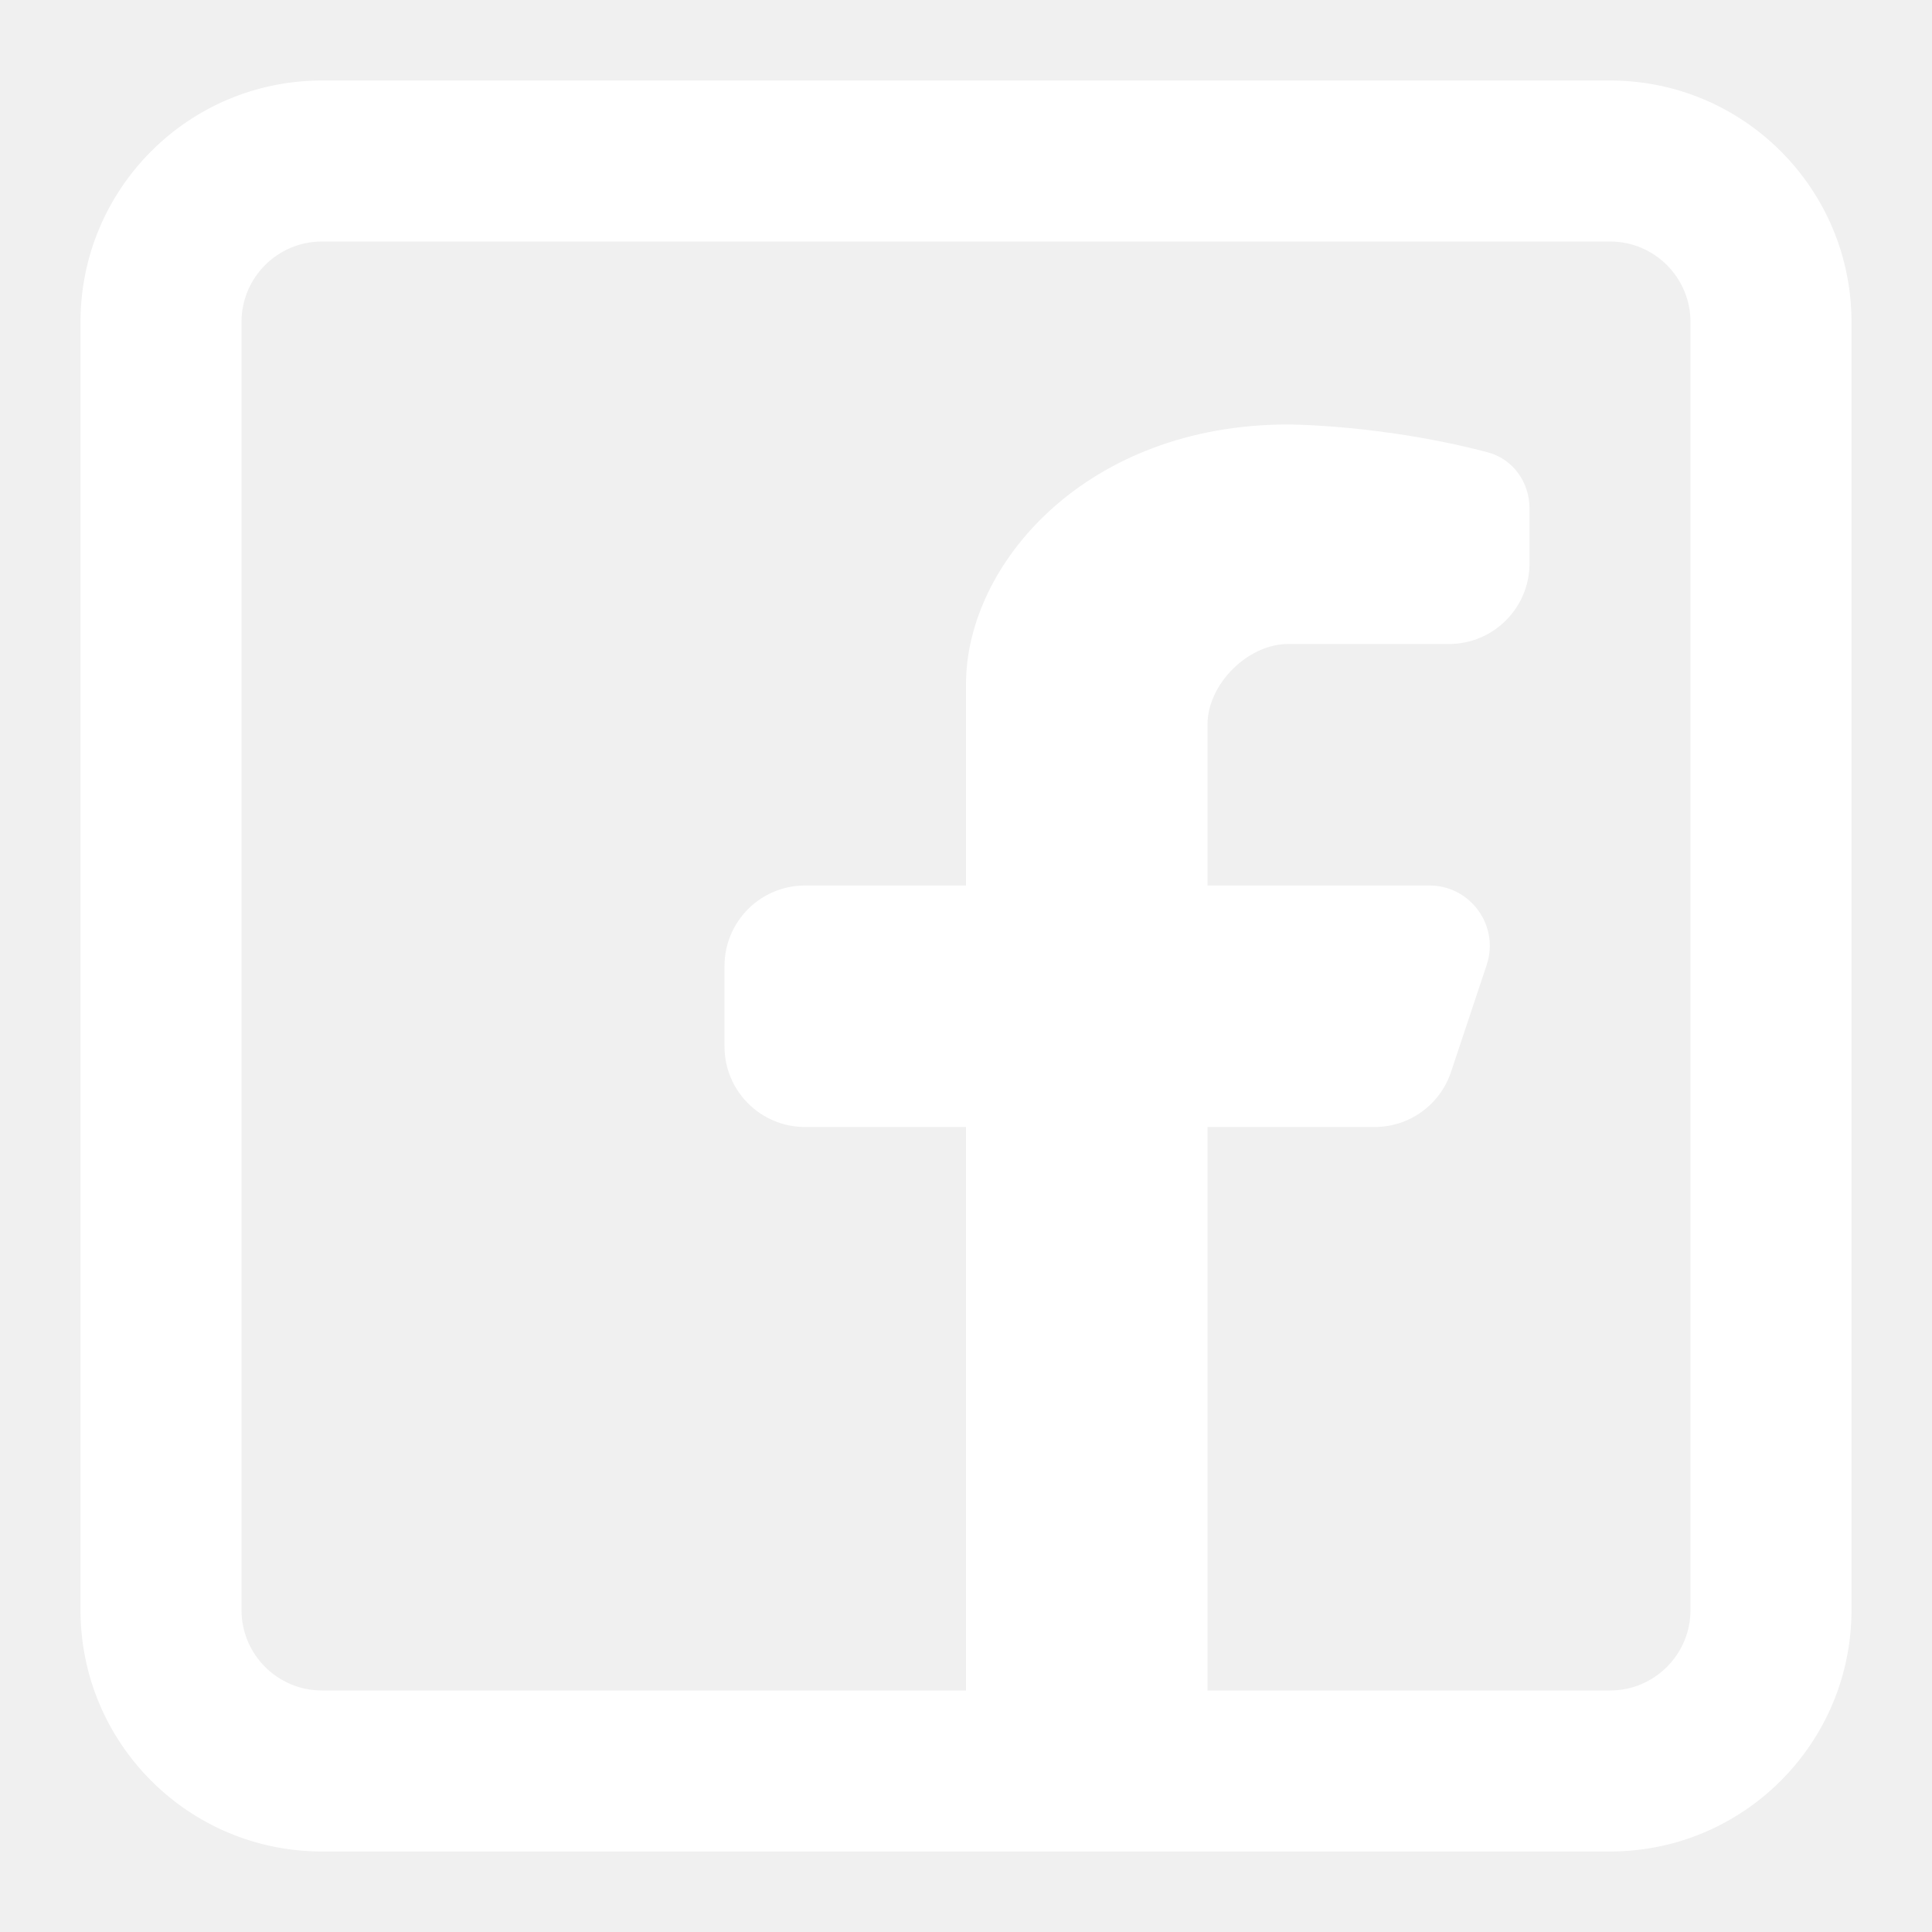
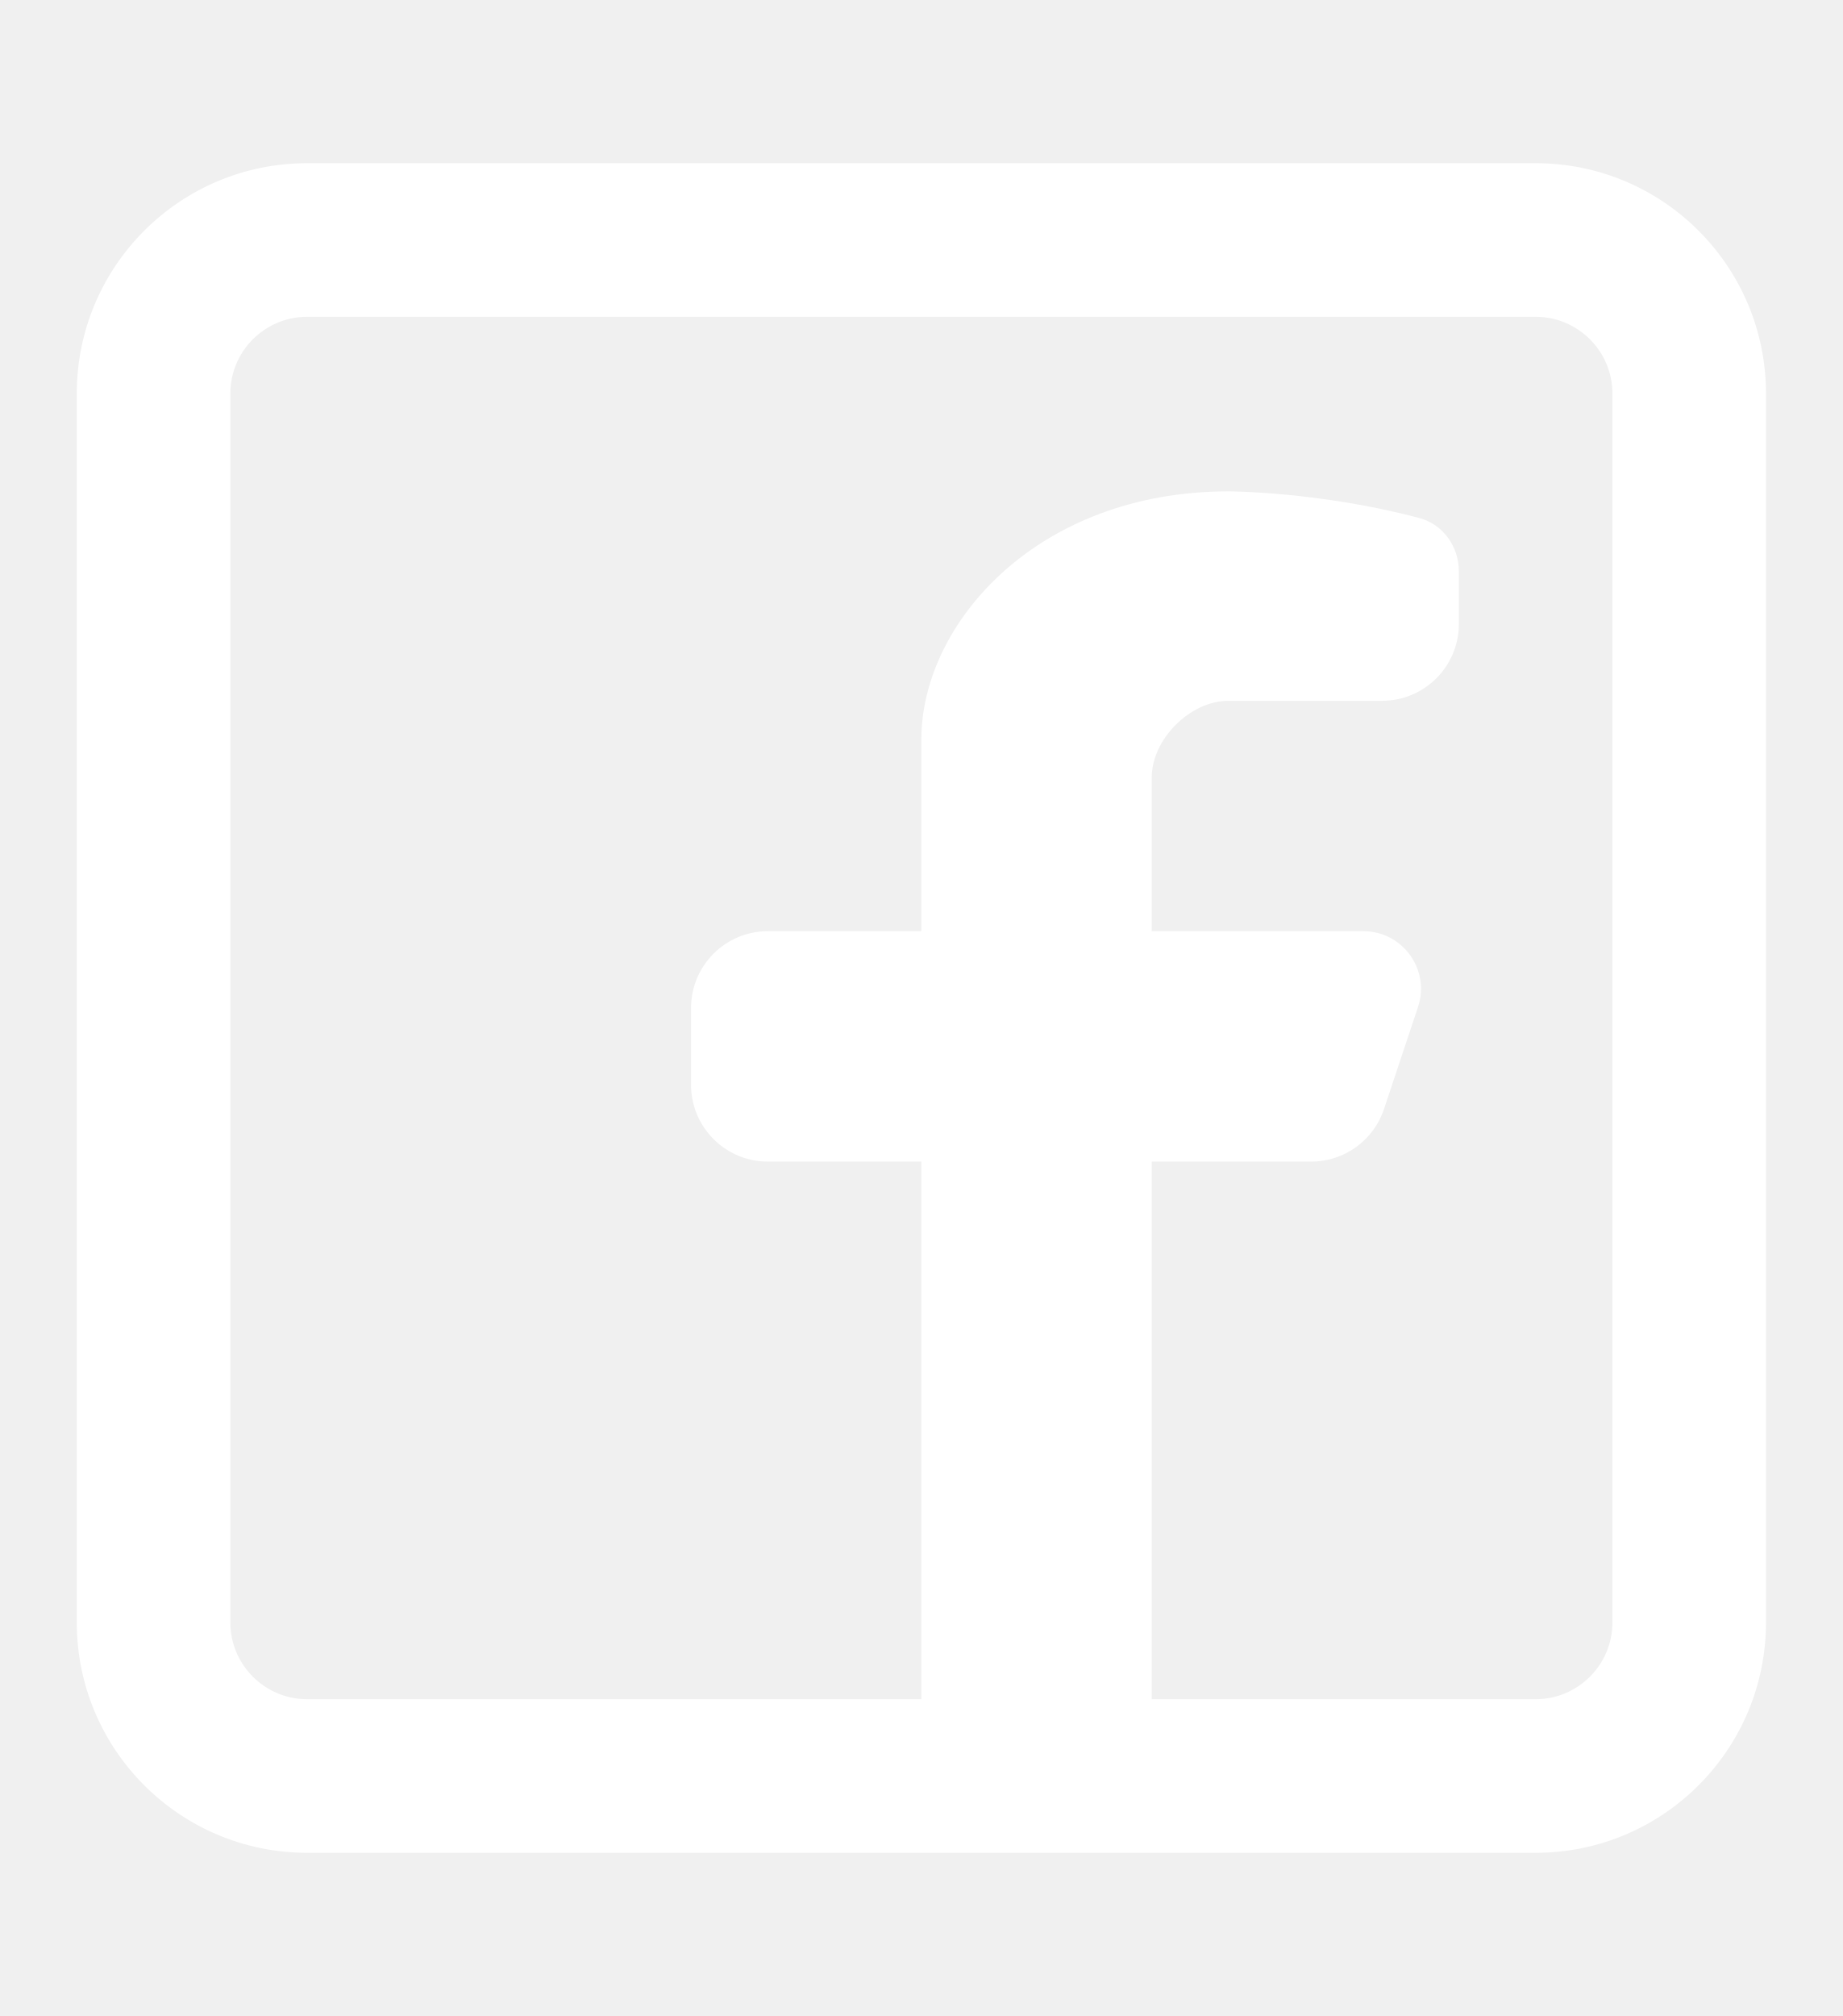
- <svg xmlns="http://www.w3.org/2000/svg" width="35px" height="35px" viewBox="0 0 24 24" fill="none">
+ <svg xmlns="http://www.w3.org/2000/svg" width="32px" height="35px" viewBox="0 0 24 24" fill="none">
  <g id="SVGRepo_bgCarrier" stroke-width="0" />
  <g id="SVGRepo_tracerCarrier" stroke-linecap="round" stroke-linejoin="round" />
  <g id="SVGRepo_iconCarrier">
    <path fill-rule="evenodd" clip-rule="evenodd" d="M20 1C21.657 1 23 2.343 23 4V20C23 21.657 21.657 23 20 23H4C2.343 23 1 21.657 1 20V4C1 2.343 2.343 1 4 1H20ZM20 3C20.552 3 21 3.448 21 4V20C21 20.552 20.552 21 20 21H15V14H17.076C17.507 14 17.889 13.725 18.025 13.316L18.468 11.987C18.63 11.501 18.268 11 17.756 11H15V9C15 8.5 15.5 8 16 8H18C18.552 8 19 7.552 19 7V6.314C19 5.991 18.794 5.701 18.481 5.619C17.171 5.273 16 5.273 16 5.273C13.5 5.273 12 7 12 8.5V11H10C9.448 11 9 11.448 9 12V13C9 13.552 9.448 14 10 14H12V21H4C3.448 21 3 20.552 3 20V4C3 3.448 3.448 3 4 3H20Z" fill="#ffffff" />
  </g>
</svg>
